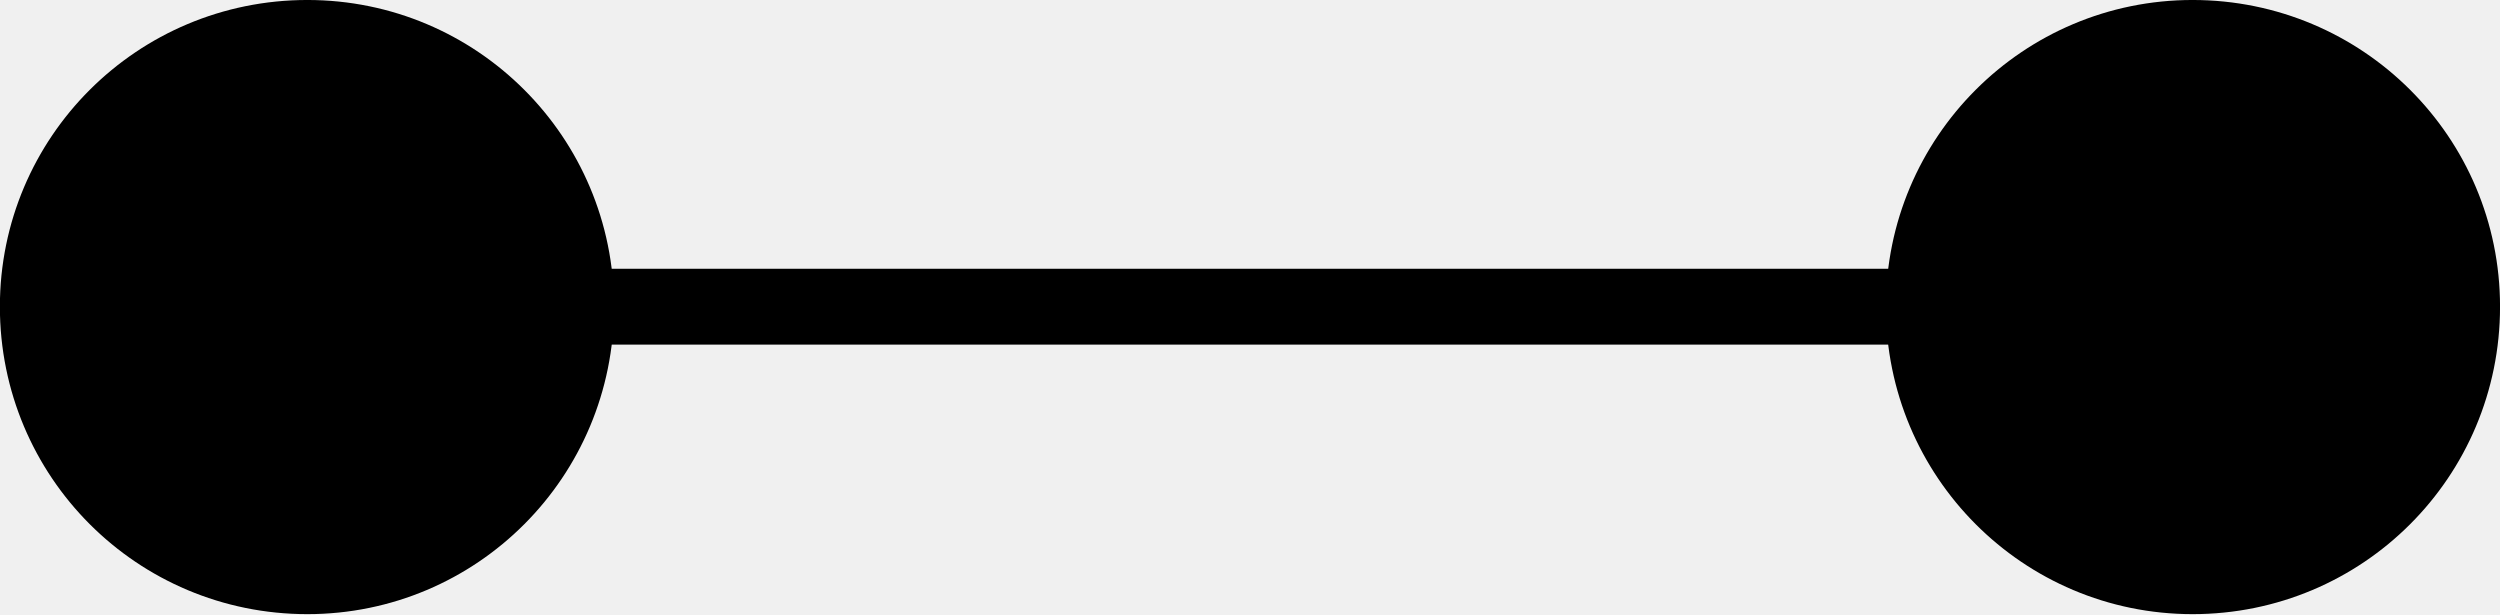
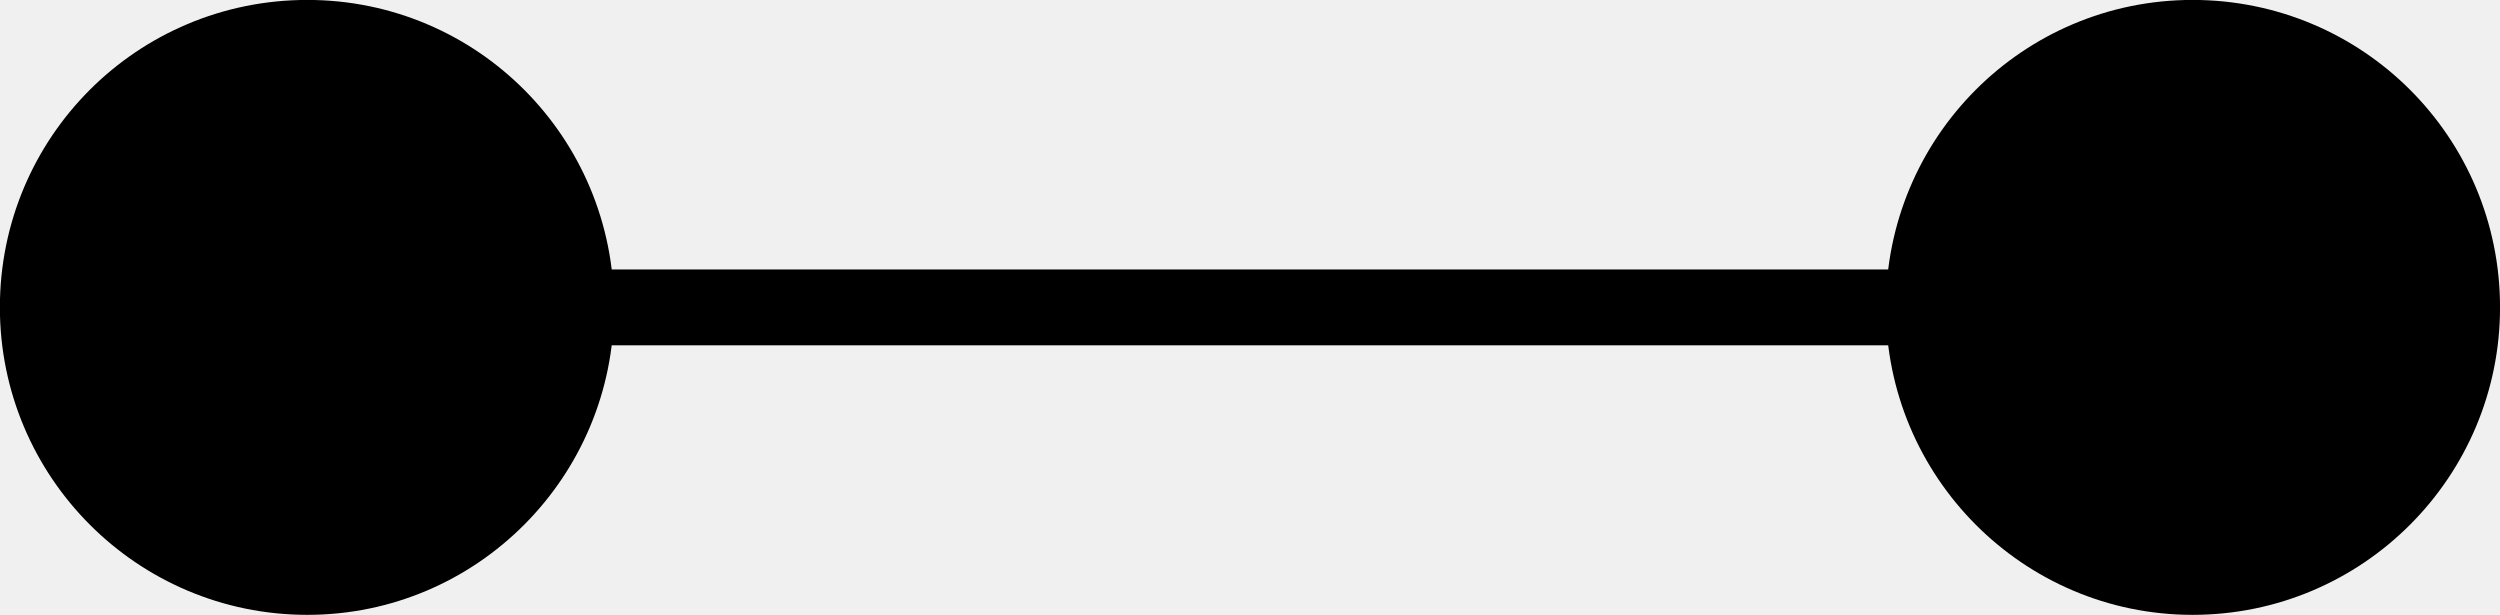
- <svg xmlns="http://www.w3.org/2000/svg" version="1.1" width="18.413pt" height="4.523pt" viewBox="25.889 78.93 18.413 4.523">
+ <svg xmlns="http://www.w3.org/2000/svg" version="1.1" width="18.413pt" height="4.528pt" viewBox="25.889 444.91 18.413 4.528">
  <g id="page1" transform="matrix(1.4 0 0 1.4 0 0)">
-     <path d="M20.109 57.992H30.027" fill="#fff" />
-     <path d="M20.109 57.992H30.027" stroke="#000" fill="none" stroke-width=".399" stroke-miterlimit="10" />
-     <path d="M21.523 57.992C21.523 57.211 20.891 56.578 20.109 56.578C19.324 56.578 18.691 57.211 18.691 57.992C18.691 58.777 19.324 59.41 20.109 59.41C20.891 59.41 21.523 58.777 21.523 57.992Z" />
-     <path d="M21.523 57.992C21.523 57.211 20.891 56.578 20.109 56.578C19.324 56.578 18.691 57.211 18.691 57.992C18.691 58.777 19.324 59.41 20.109 59.41C20.891 59.41 21.523 58.777 21.523 57.992Z" stroke="#000" fill="none" stroke-width=".399" stroke-miterlimit="10" />
-     <path d="M31.445 57.992C31.445 57.211 30.812 56.578 30.027 56.578C29.246 56.578 28.613 57.211 28.613 57.992C28.613 58.777 29.246 59.41 30.027 59.41C30.812 59.41 31.445 58.777 31.445 57.992Z" />
-     <path d="M31.445 57.992C31.445 57.211 30.812 56.578 30.027 56.578C29.246 56.578 28.613 57.211 28.613 57.992C28.613 58.777 29.246 59.41 30.027 59.41C30.812 59.41 31.445 58.777 31.445 57.992Z" stroke="#000" fill="none" stroke-width=".399" stroke-miterlimit="10" />
+     <path d="M20.109 319.41H30.027" fill="#fff" />
+     <path d="M20.109 319.41H30.027" stroke="#000" fill="none" stroke-width=".399" stroke-miterlimit="10" />
+     <path d="M21.523 319.41C21.523 318.625 20.891 317.992 20.109 317.992C19.324 317.992 18.691 318.625 18.691 319.41C18.691 320.191 19.324 320.828 20.109 320.828C20.891 320.828 21.523 320.191 21.523 319.41Z" />
+     <path d="M21.523 319.41C21.523 318.625 20.891 317.992 20.109 317.992C19.324 317.992 18.691 318.625 18.691 319.41C18.691 320.191 19.324 320.828 20.109 320.828C20.891 320.828 21.523 320.191 21.523 319.41Z" stroke="#000" fill="none" stroke-width=".399" stroke-miterlimit="10" />
+     <path d="M31.445 319.41C31.445 318.625 30.812 317.992 30.027 317.992C29.246 317.992 28.613 318.625 28.613 319.41C28.613 320.191 29.246 320.828 30.027 320.828C30.812 320.828 31.445 320.191 31.445 319.41Z" />
+     <path d="M31.445 319.41C31.445 318.625 30.812 317.992 30.027 317.992C29.246 317.992 28.613 318.625 28.613 319.41C28.613 320.191 29.246 320.828 30.027 320.828C30.812 320.828 31.445 320.191 31.445 319.41Z" stroke="#000" fill="none" stroke-width=".399" stroke-miterlimit="10" />
  </g>
</svg>
